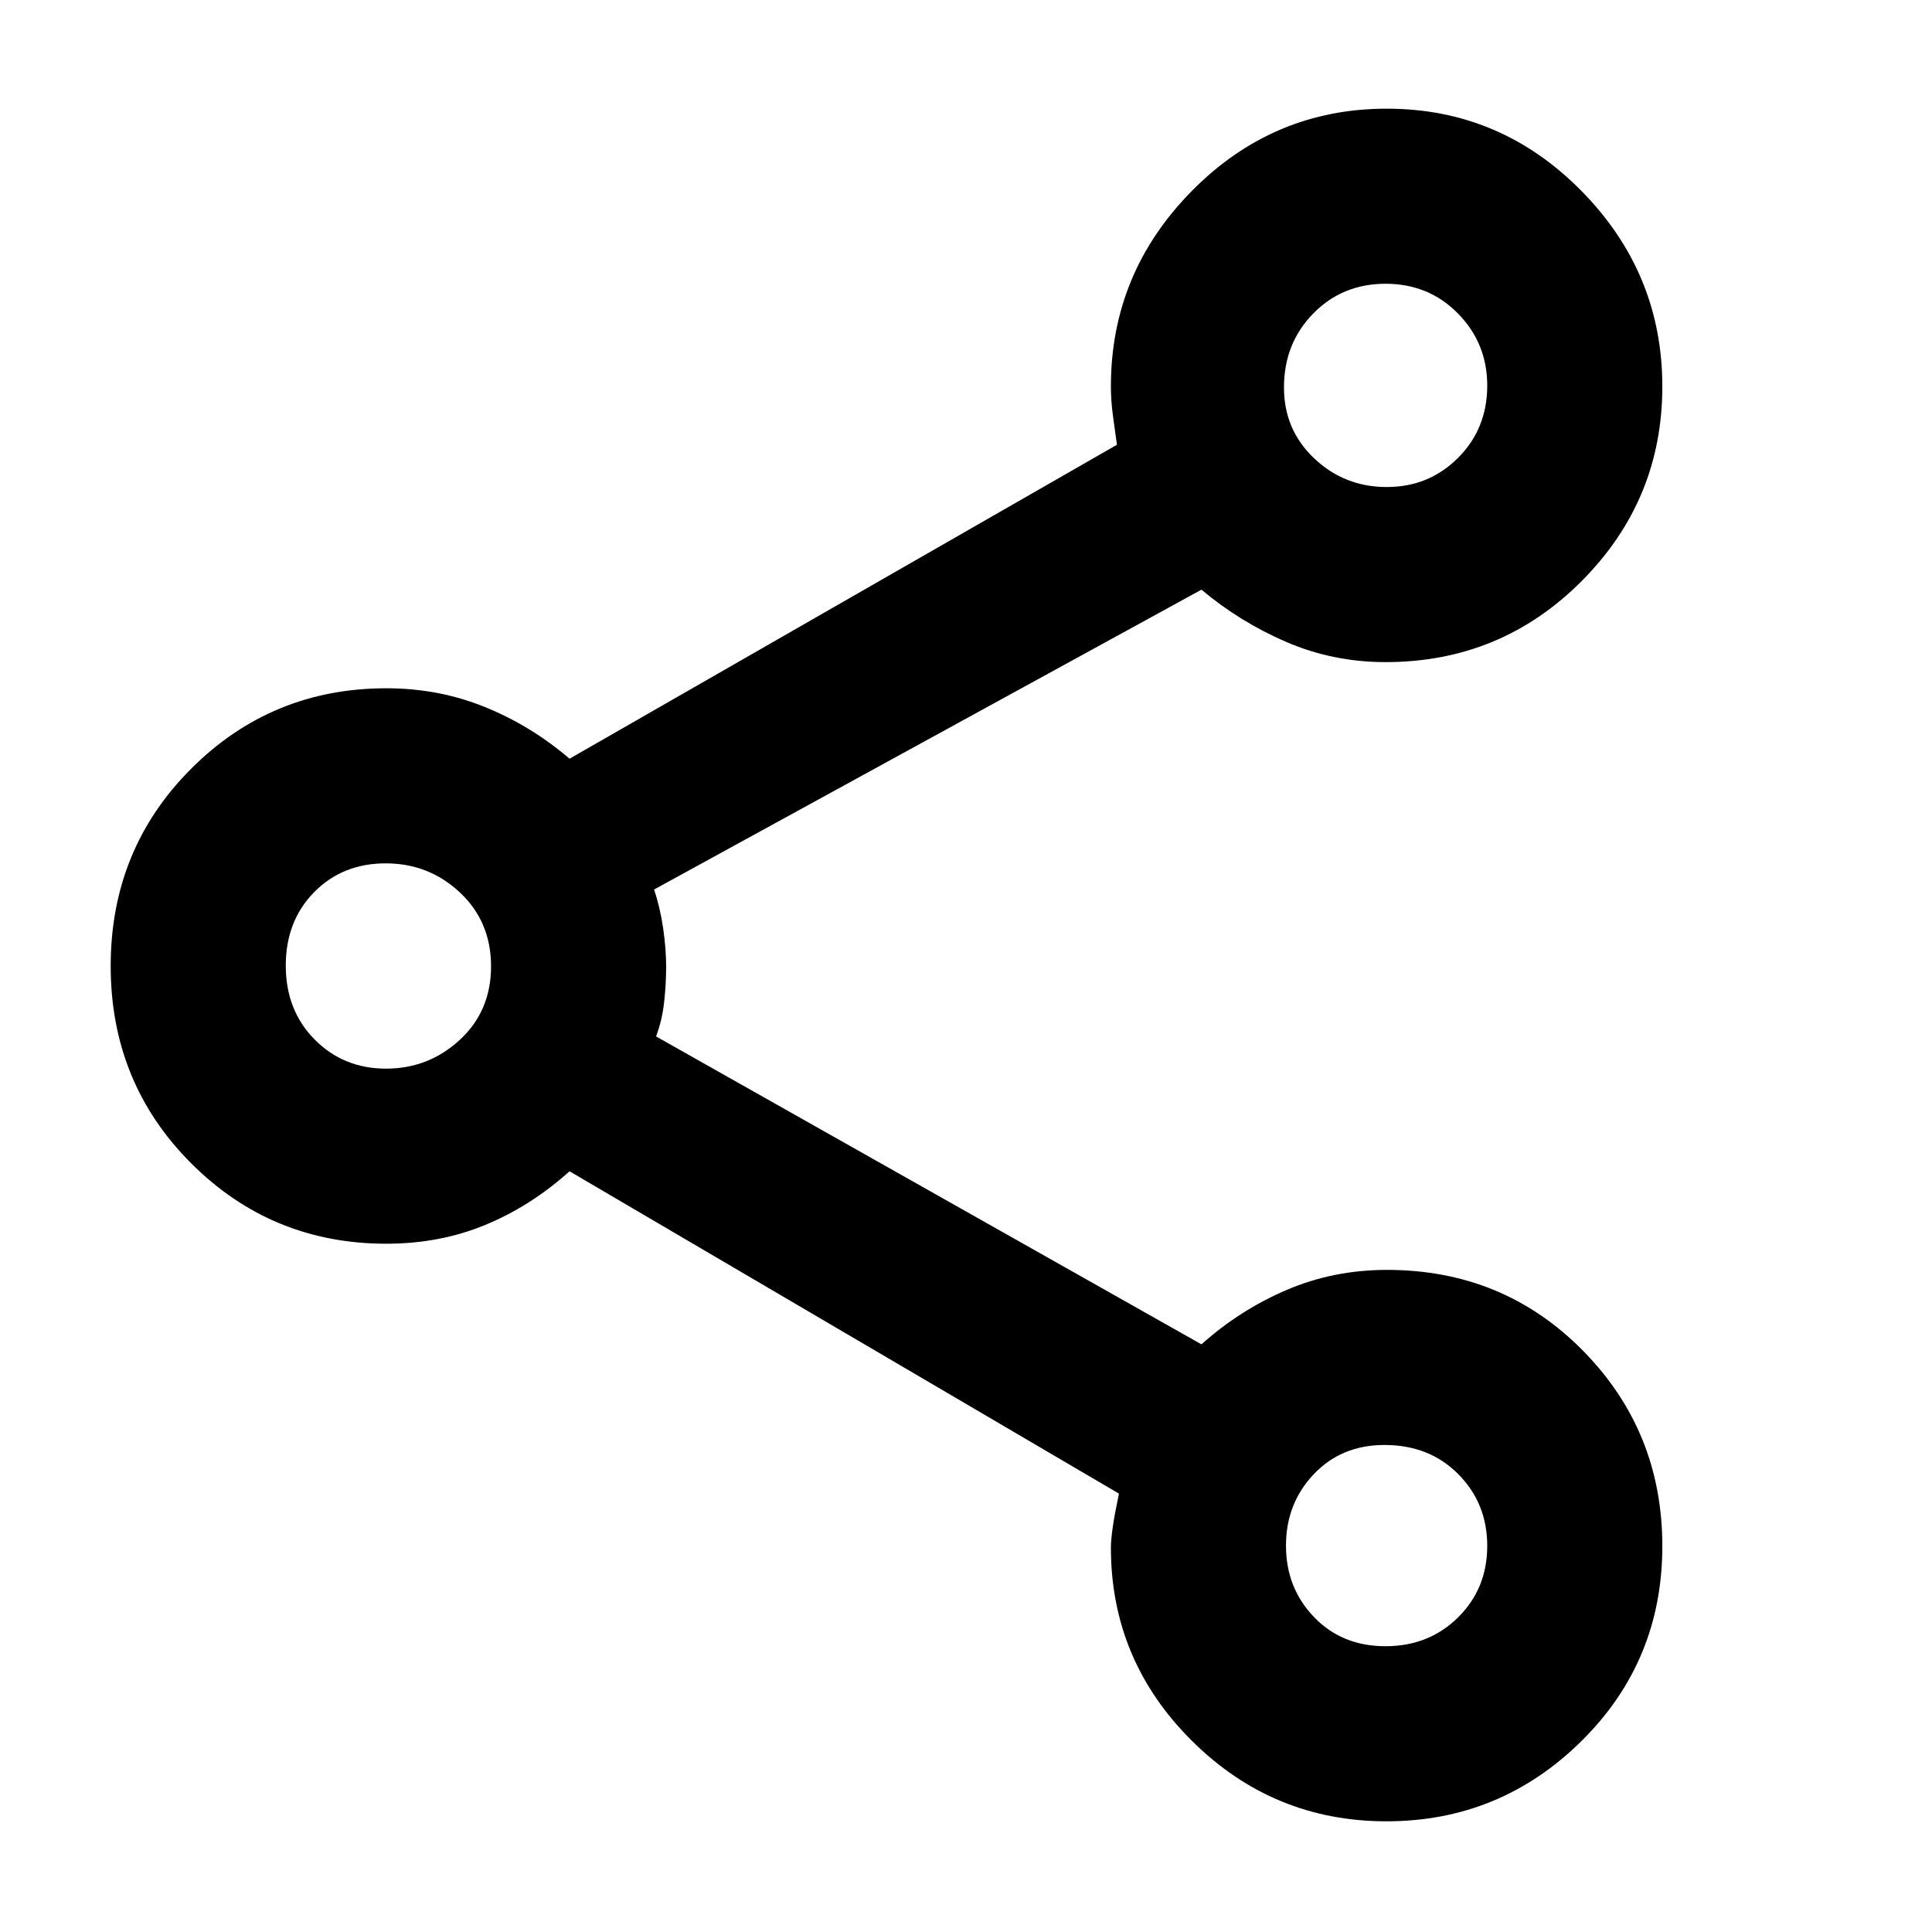
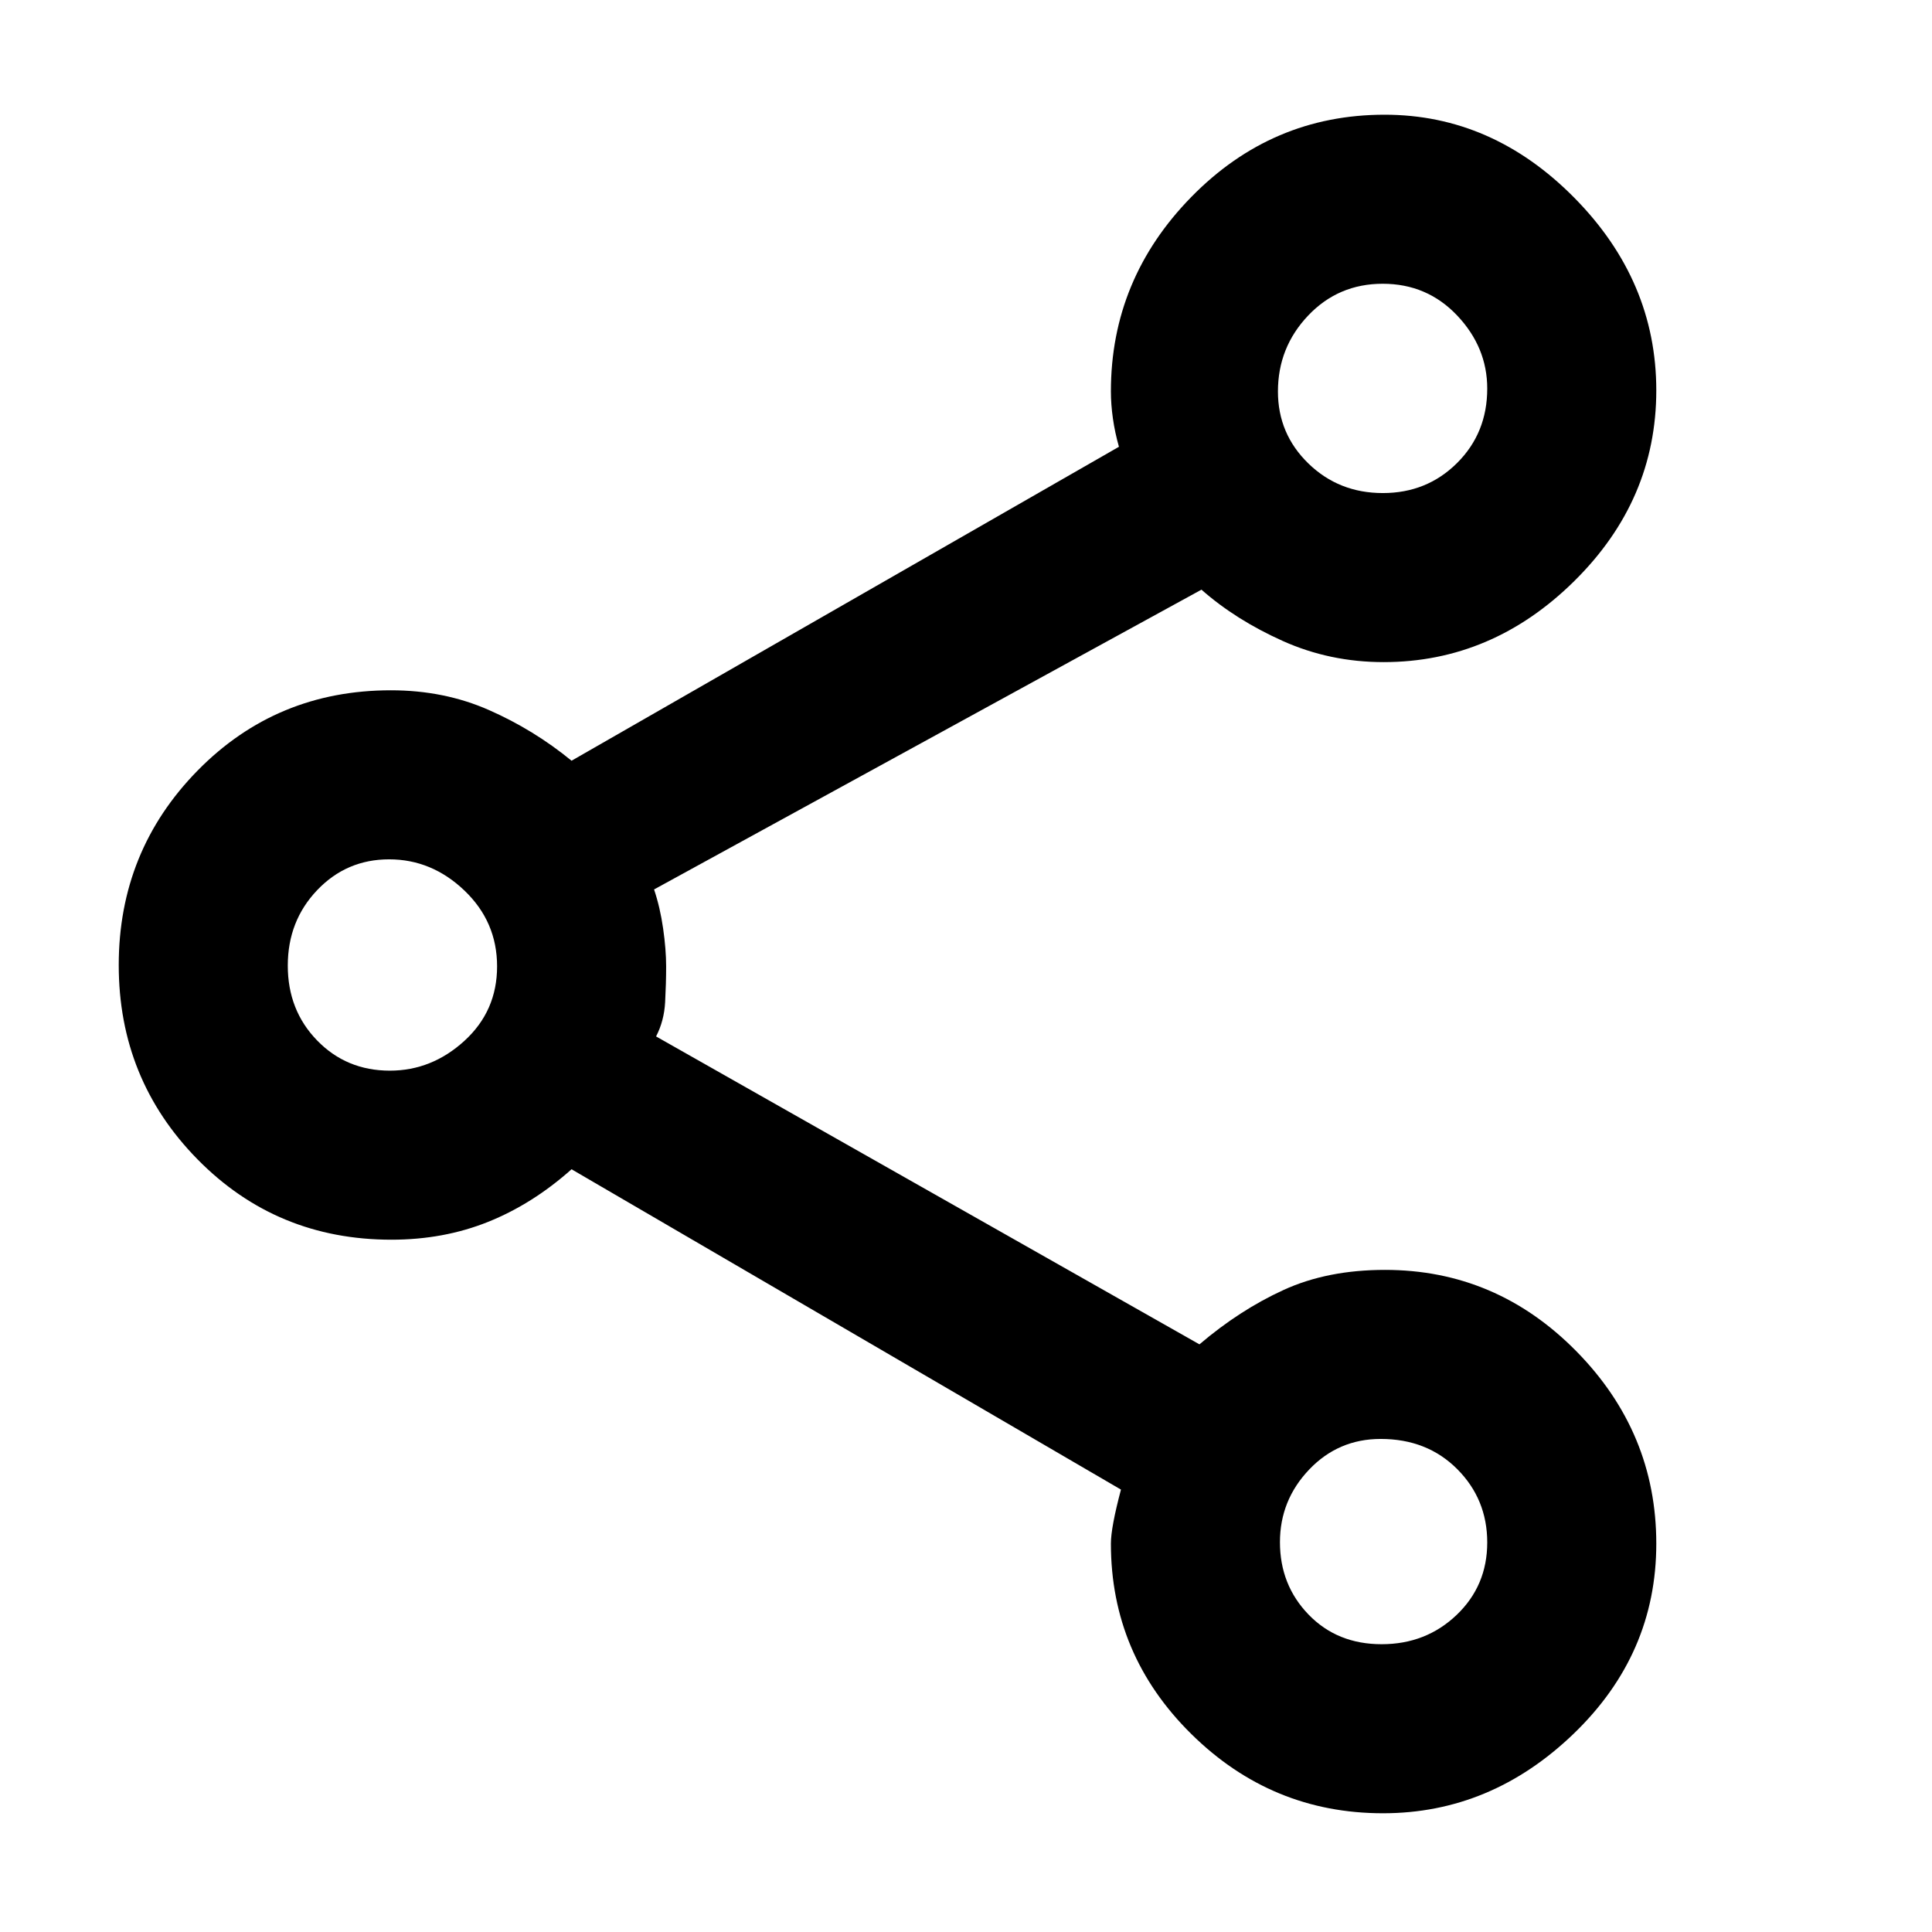
<svg xmlns="http://www.w3.org/2000/svg" height="48px" viewBox="0 -960 960 960" width="48px" fill="#000000">
-   <path d="M688.94-55q-56.44 0-96.69-40T552-191q0-8 4-26.83L283-378q-19.28 17.34-41.91 26.67Q218.45-342 192-342q-57.08 0-97.04-40Q55-422 55-480t39.96-98q39.96-40 97.04-40 26 0 48.91 9.3 22.92 9.29 42.09 25.7l272-156q-1-7-2-14.5t-1-14.5q0-56.42 40.31-97.21Q632.62-906 689.06-906t96.69 40.81Q826-824.38 826-767.94t-40.1 96.69Q745.79-631 688.5-631q-26.14 0-49.32-10T597-667L325-518q3 8.86 4.5 19.15t1.5 19.07q0 8.78-1 17.78-1 9-4 17l271 153q19.03-17.06 42.31-27.03 23.27-9.97 49.88-9.97 57.73 0 97.27 40.04Q826-248.91 826-191.71q0 57.21-40.31 96.96Q745.38-55 688.94-55Zm-.52-87q21.58 0 36.08-14.32 14.5-14.33 14.5-35.5 0-21.18-14.39-35.68-14.38-14.5-36.65-14.5-21.41 0-35.18 14.54Q639-212.93 639-191.96q0 20.96 13.92 35.46t35.5 14.5Zm-496.6-287q21.18 0 36.68-14.32 15.5-14.33 15.5-36.5 0-22.18-15.44-36.68T191.65-531q-21.47 0-35.56 14.32Q142-502.35 142-480.18q0 22.18 14.32 36.68 14.33 14.5 35.5 14.5ZM724.5-732.5q14.5-14.49 14.5-35.92 0-21-14.53-35.79-14.52-14.79-36-14.79-21.47 0-35.97 14.82-14.5 14.81-14.5 36.72 0 21.05 15.04 35.25 15.03 14.21 36 14.21 20.96 0 35.46-14.5ZM690-192ZM193-480Zm496-288Z" />
+   <path d="M687.21-59q-55.38 0-95.29-39.42Q552-137.83 552-193q0-8 5-26.83L284-379q-19.38 17.28-41.46 26.14Q220.45-344 194.5-344q-57.04 0-96.27-39.85Q59-423.71 59-480.43q0-56.73 39.16-96.65Q137.32-617 194.26-617q26.45 0 48.73 9.83Q265.28-597.34 284-582l272-156q-2-7-3-14.04-1-7.04-1-13.48 0-55.81 40-96.65Q632-903 688-903q53.5 0 94.25 41.25T823-766q0 54.5-40.77 94.75T687.5-631q-26.68 0-50.09-10.5Q614-652 597-667L325-518.04q3 8.9 4.5 19.38 1.5 10.49 1.5 18.88 0 8.4-.5 17.74-.5 9.34-4.5 17.04l270 153q20.03-17.06 41.81-27.03 21.77-9.97 50.38-9.97 55.23 0 95.02 40.36Q823-248.27 823-192.97q0 54.89-41.04 94.43Q740.91-59 687.21-59Zm-.7-84q22.04 0 37.27-14.54Q739-172.07 739-193.56q0-21.49-14.93-36.47Q709.13-245 686.05-245q-21.05 0-35.55 15.23Q636-214.53 636-193.7q0 21.28 14.23 35.99Q664.47-143 686.51-143ZM193.7-428q20.85 0 37.07-14.82 16.23-14.81 16.23-37 0-22.18-16.23-37.68T193.36-533q-21.18 0-35.77 15.32Q143-502.37 143-480.18 143-458 157.58-443q14.57 15 36.12 15ZM724-729.92q15-14.93 15-36.99 0-20.51-14.93-36.3-14.93-15.79-37-15.79T650-803.19q-15 15.81-15 37.72 0 21.06 15.12 35.76 15.13 14.71 37 14.71Q709-715 724-729.92ZM689-194ZM195-480Zm493-287Z" />
</svg>
